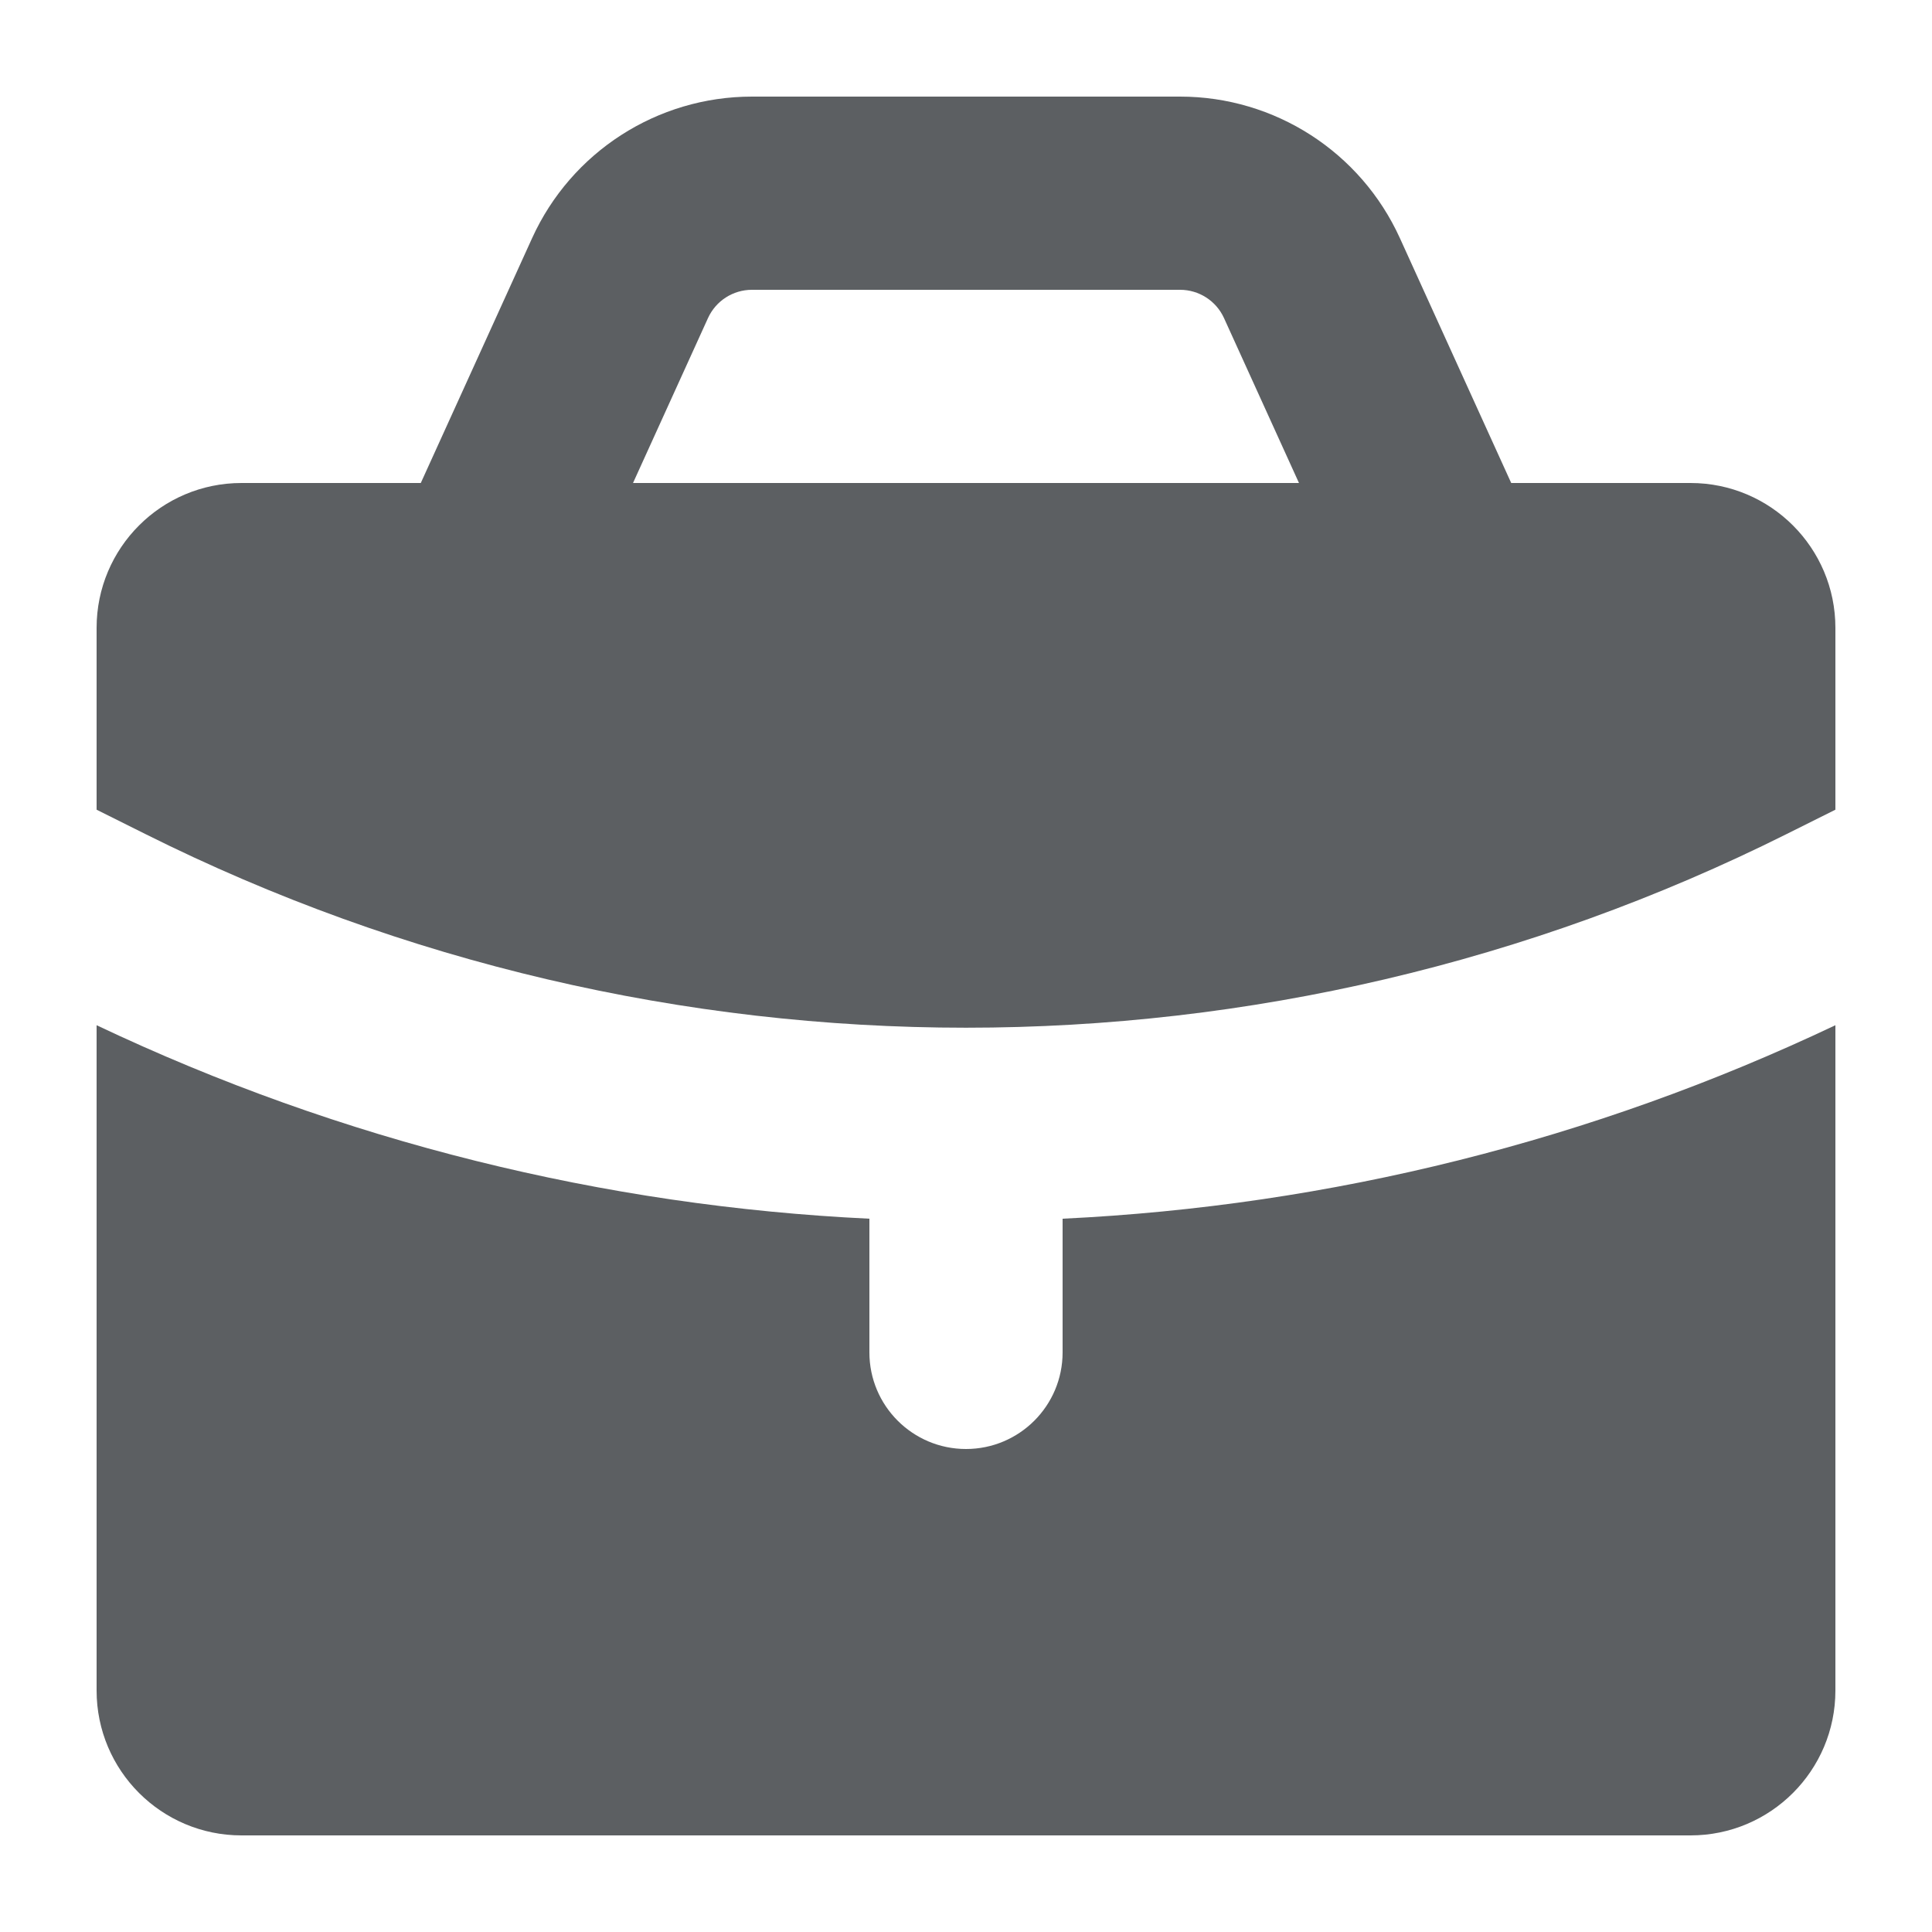
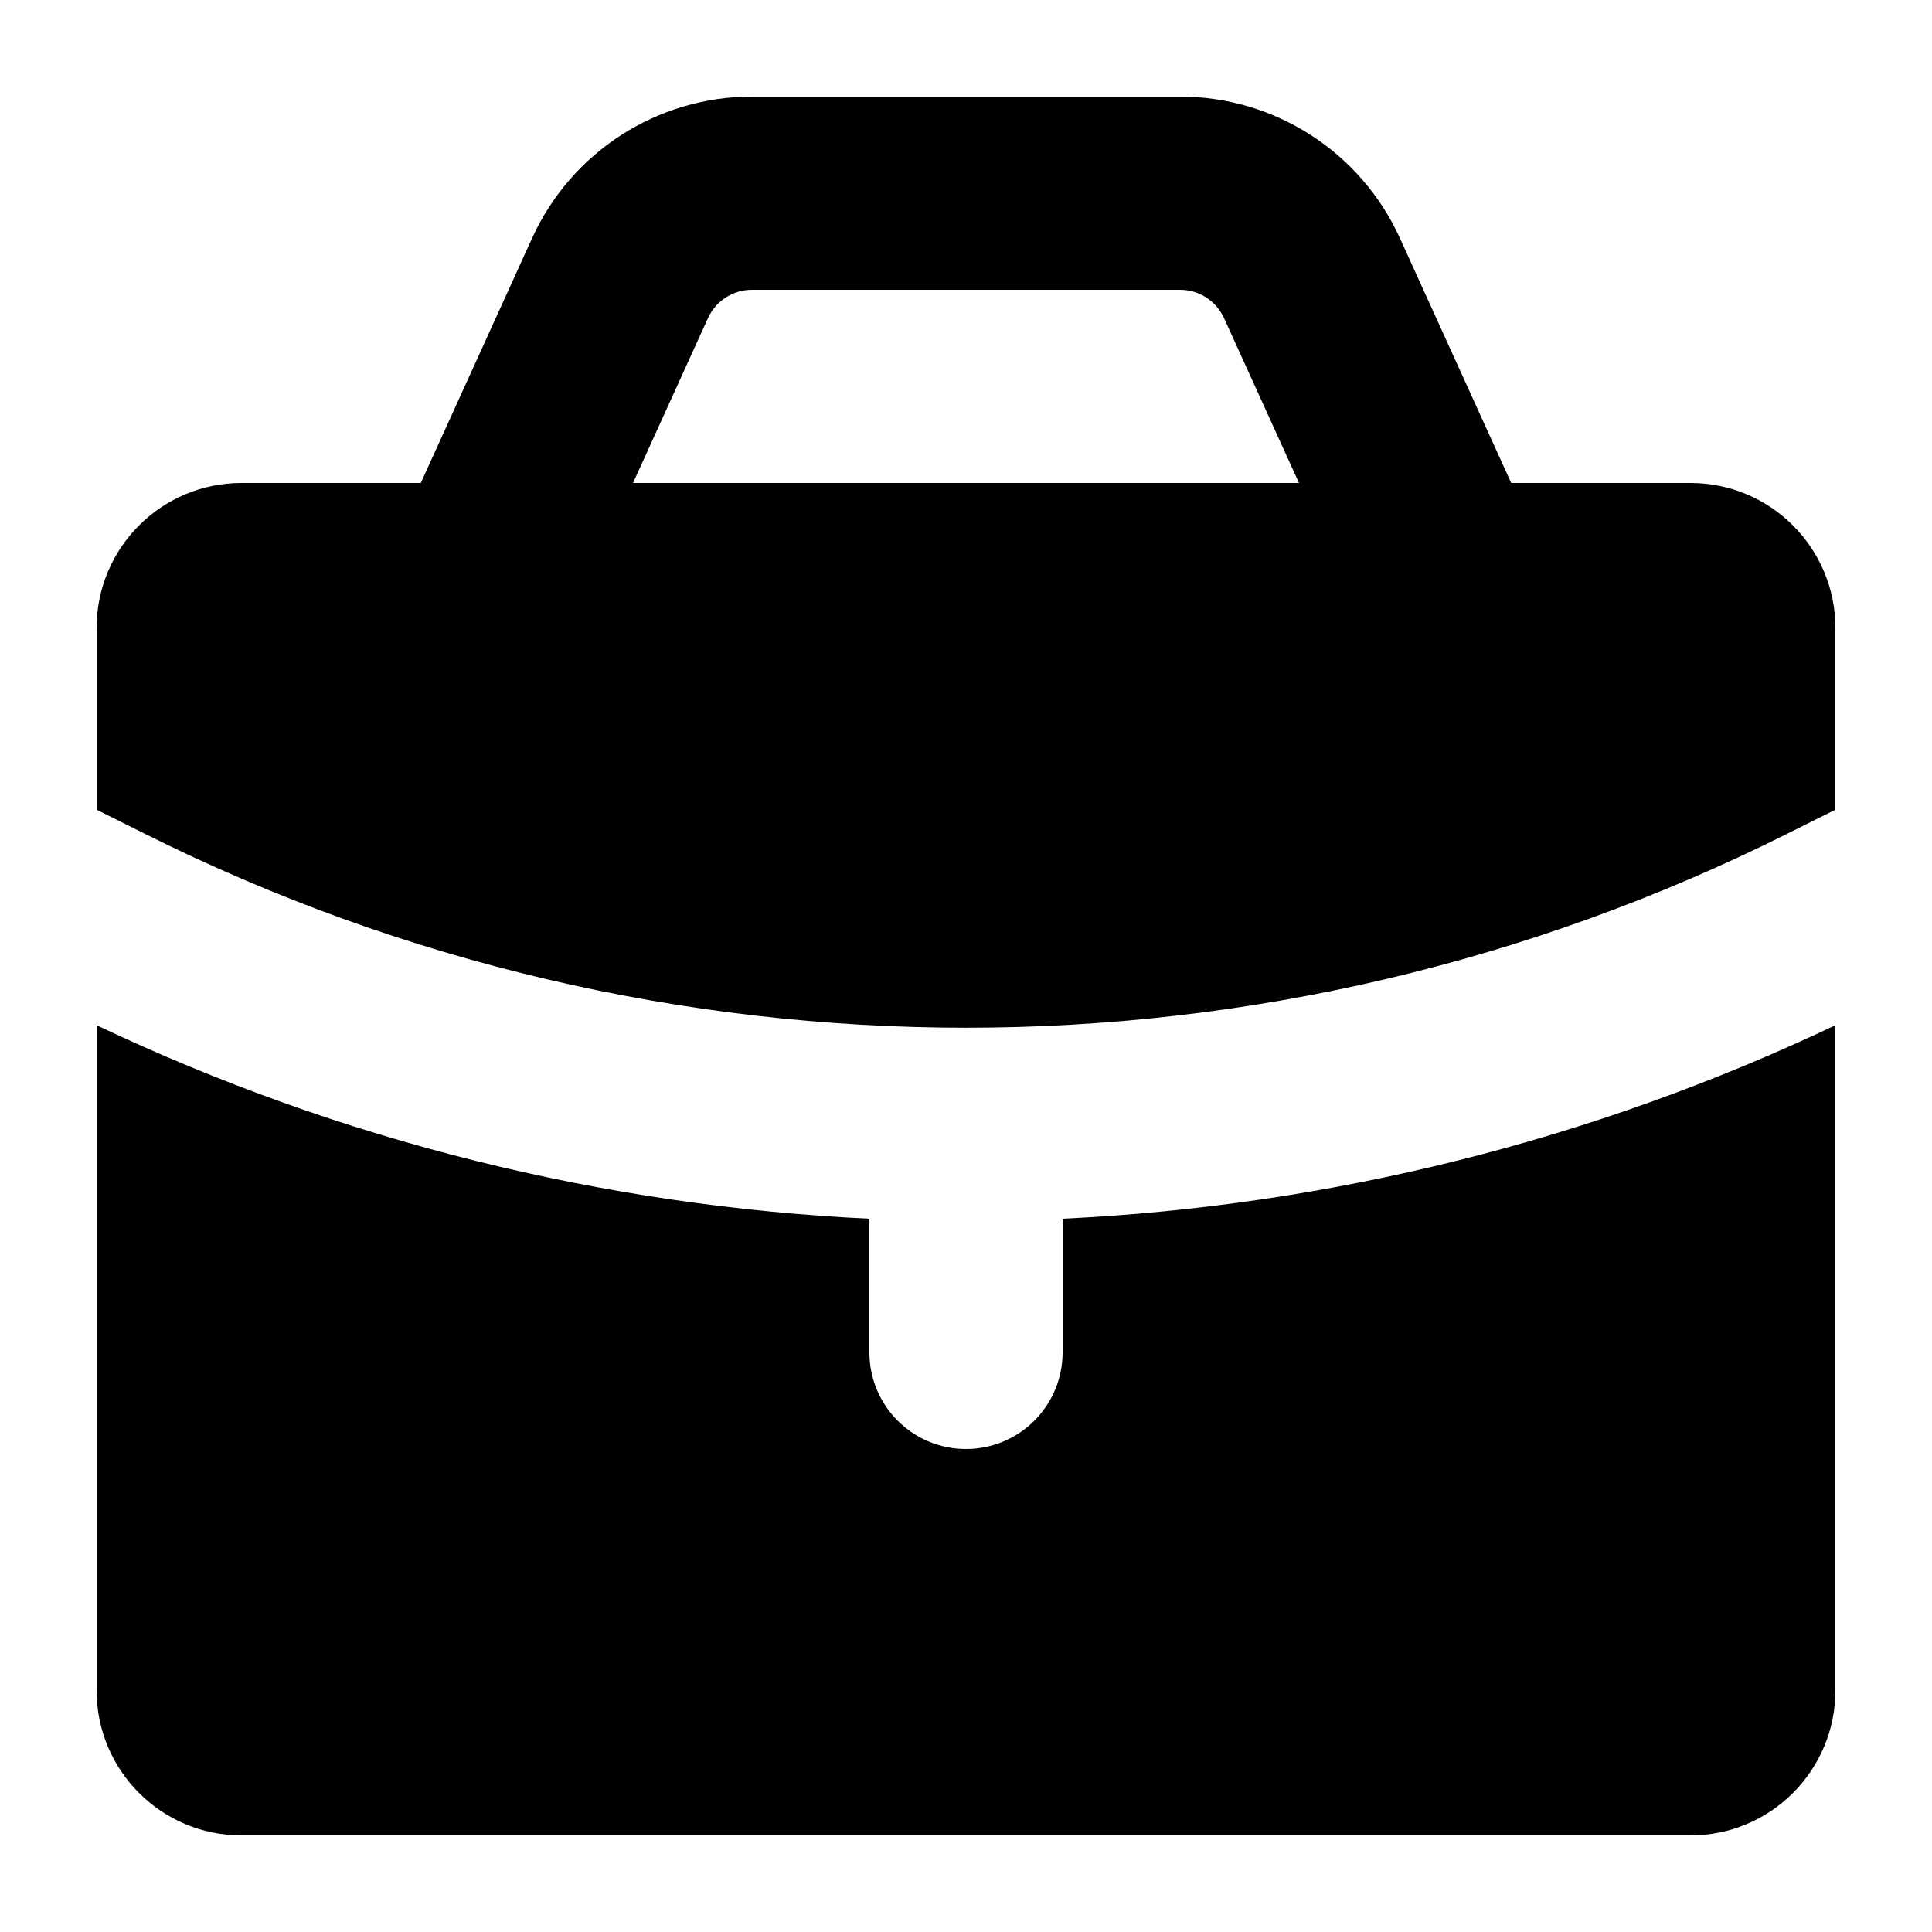
<svg xmlns="http://www.w3.org/2000/svg" viewBox="0 0 20 20">
-   <path fill-rule="evenodd" d="M5.508 2.466L4.356 5H2.5A1.5 1.5 0 001 6.5v1.882l.503.251a19 19 0 0016.994 0L19 8.382V6.5A1.5 1.5 0 0017.5 5h-1.856l-1.152-2.534A2.5 2.5 0 0012.216 1H7.784a2.5 2.5 0 00-2.276 1.466zM7.784 3a.5.5 0 00-.455.293L6.553 5h6.894l-.776-1.707A.5.5 0 0012.216 3H7.784z" fill="#5C5F62" />
-   <path d="M19 10.613a20.986 20.986 0 01-8 2.003V14a1 1 0 01-2 0v-1.384c-2.74-.131-5.46-.798-8-2.003V17.5A1.5 1.5 0 002.5 19h15a1.5 1.5 0 001.5-1.5v-6.887z" fill="#5C5F62" />
+   <path fill-rule="evenodd" d="M5.508 2.466L4.356 5H2.5A1.5 1.5 0 001 6.5v1.882l.503.251a19 19 0 0016.994 0L19 8.382V6.5A1.5 1.5 0 0017.5 5h-1.856l-1.152-2.534A2.5 2.5 0 0012.216 1H7.784a2.5 2.5 0 00-2.276 1.466zM7.784 3a.5.5 0 00-.455.293L6.553 5h6.894l-.776-1.707A.5.5 0 0012.216 3H7.784z" fill="currentColor" />
+   <path d="M19 10.613a20.986 20.986 0 01-8 2.003V14a1 1 0 01-2 0v-1.384c-2.74-.131-5.46-.798-8-2.003V17.5A1.5 1.5 0 002.5 19h15a1.5 1.5 0 001.5-1.5v-6.887z" fill="currentColor" />
</svg>
